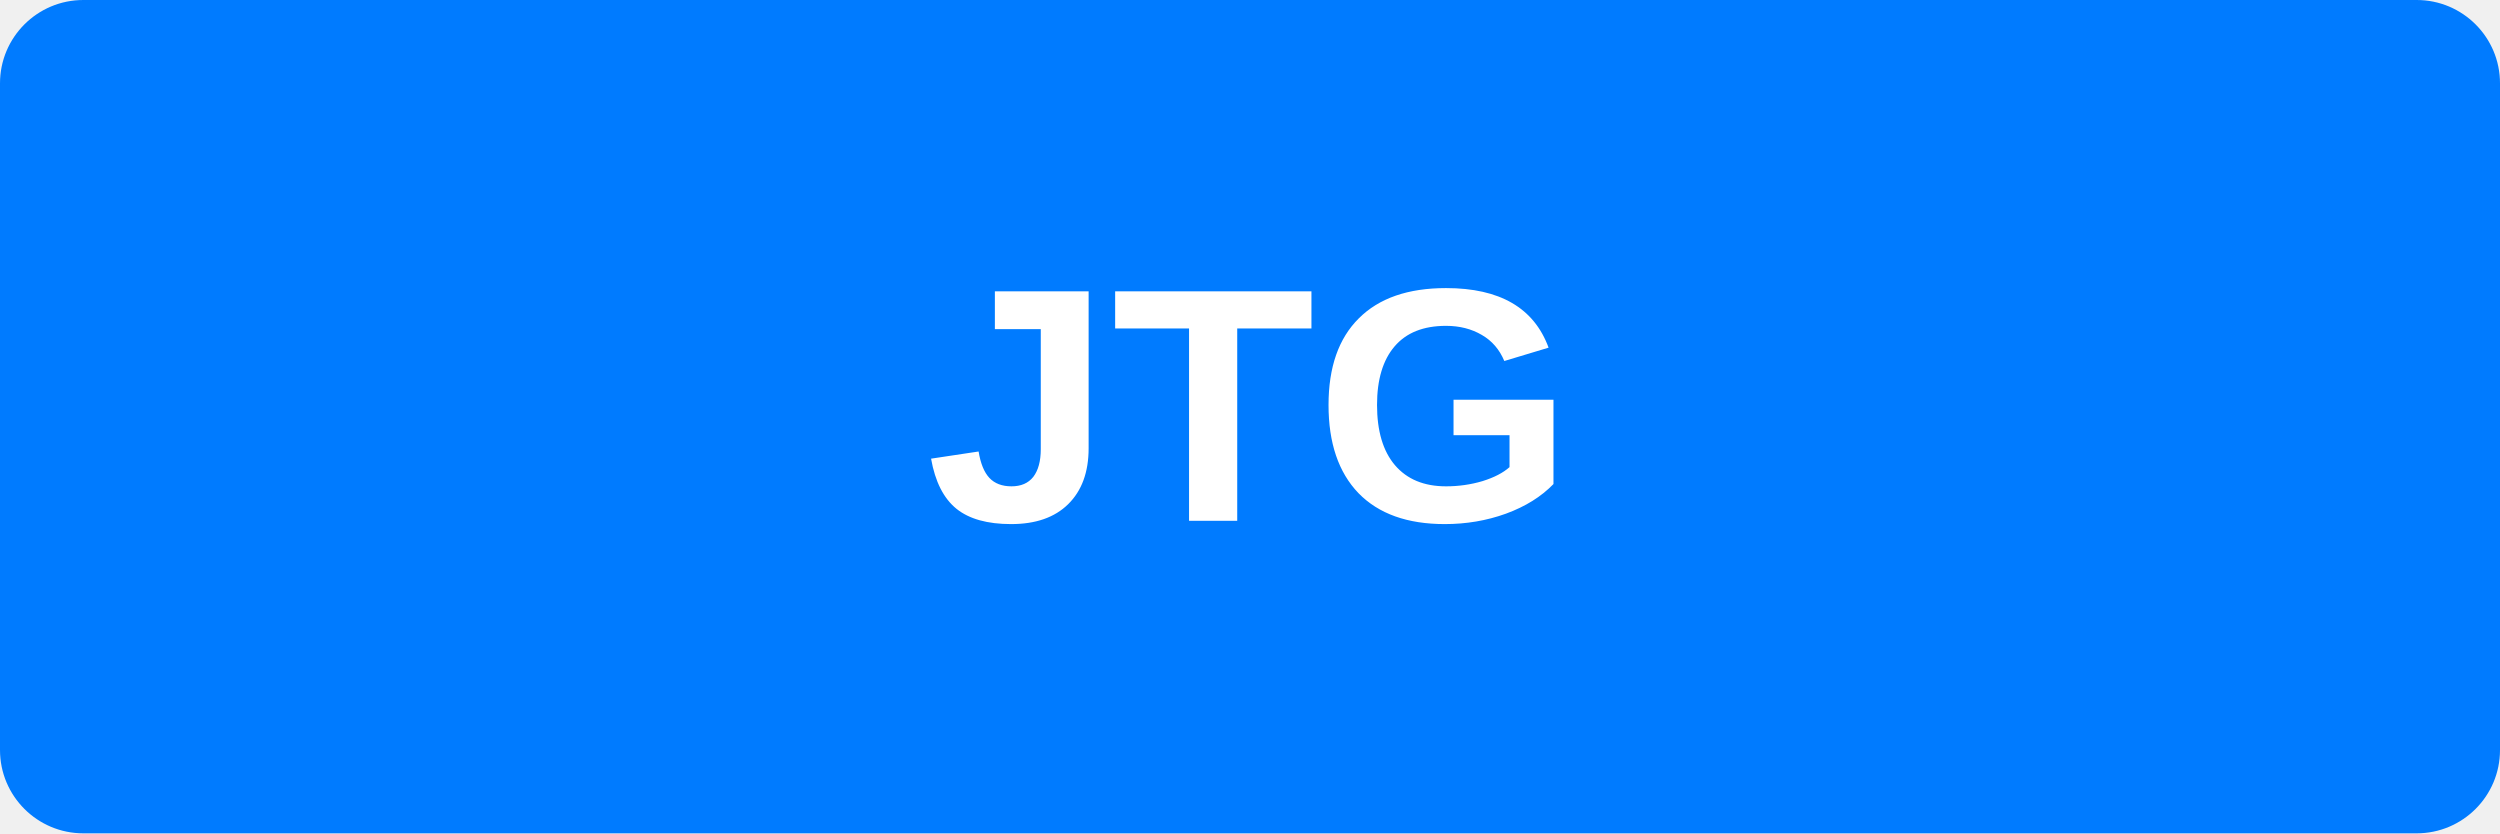
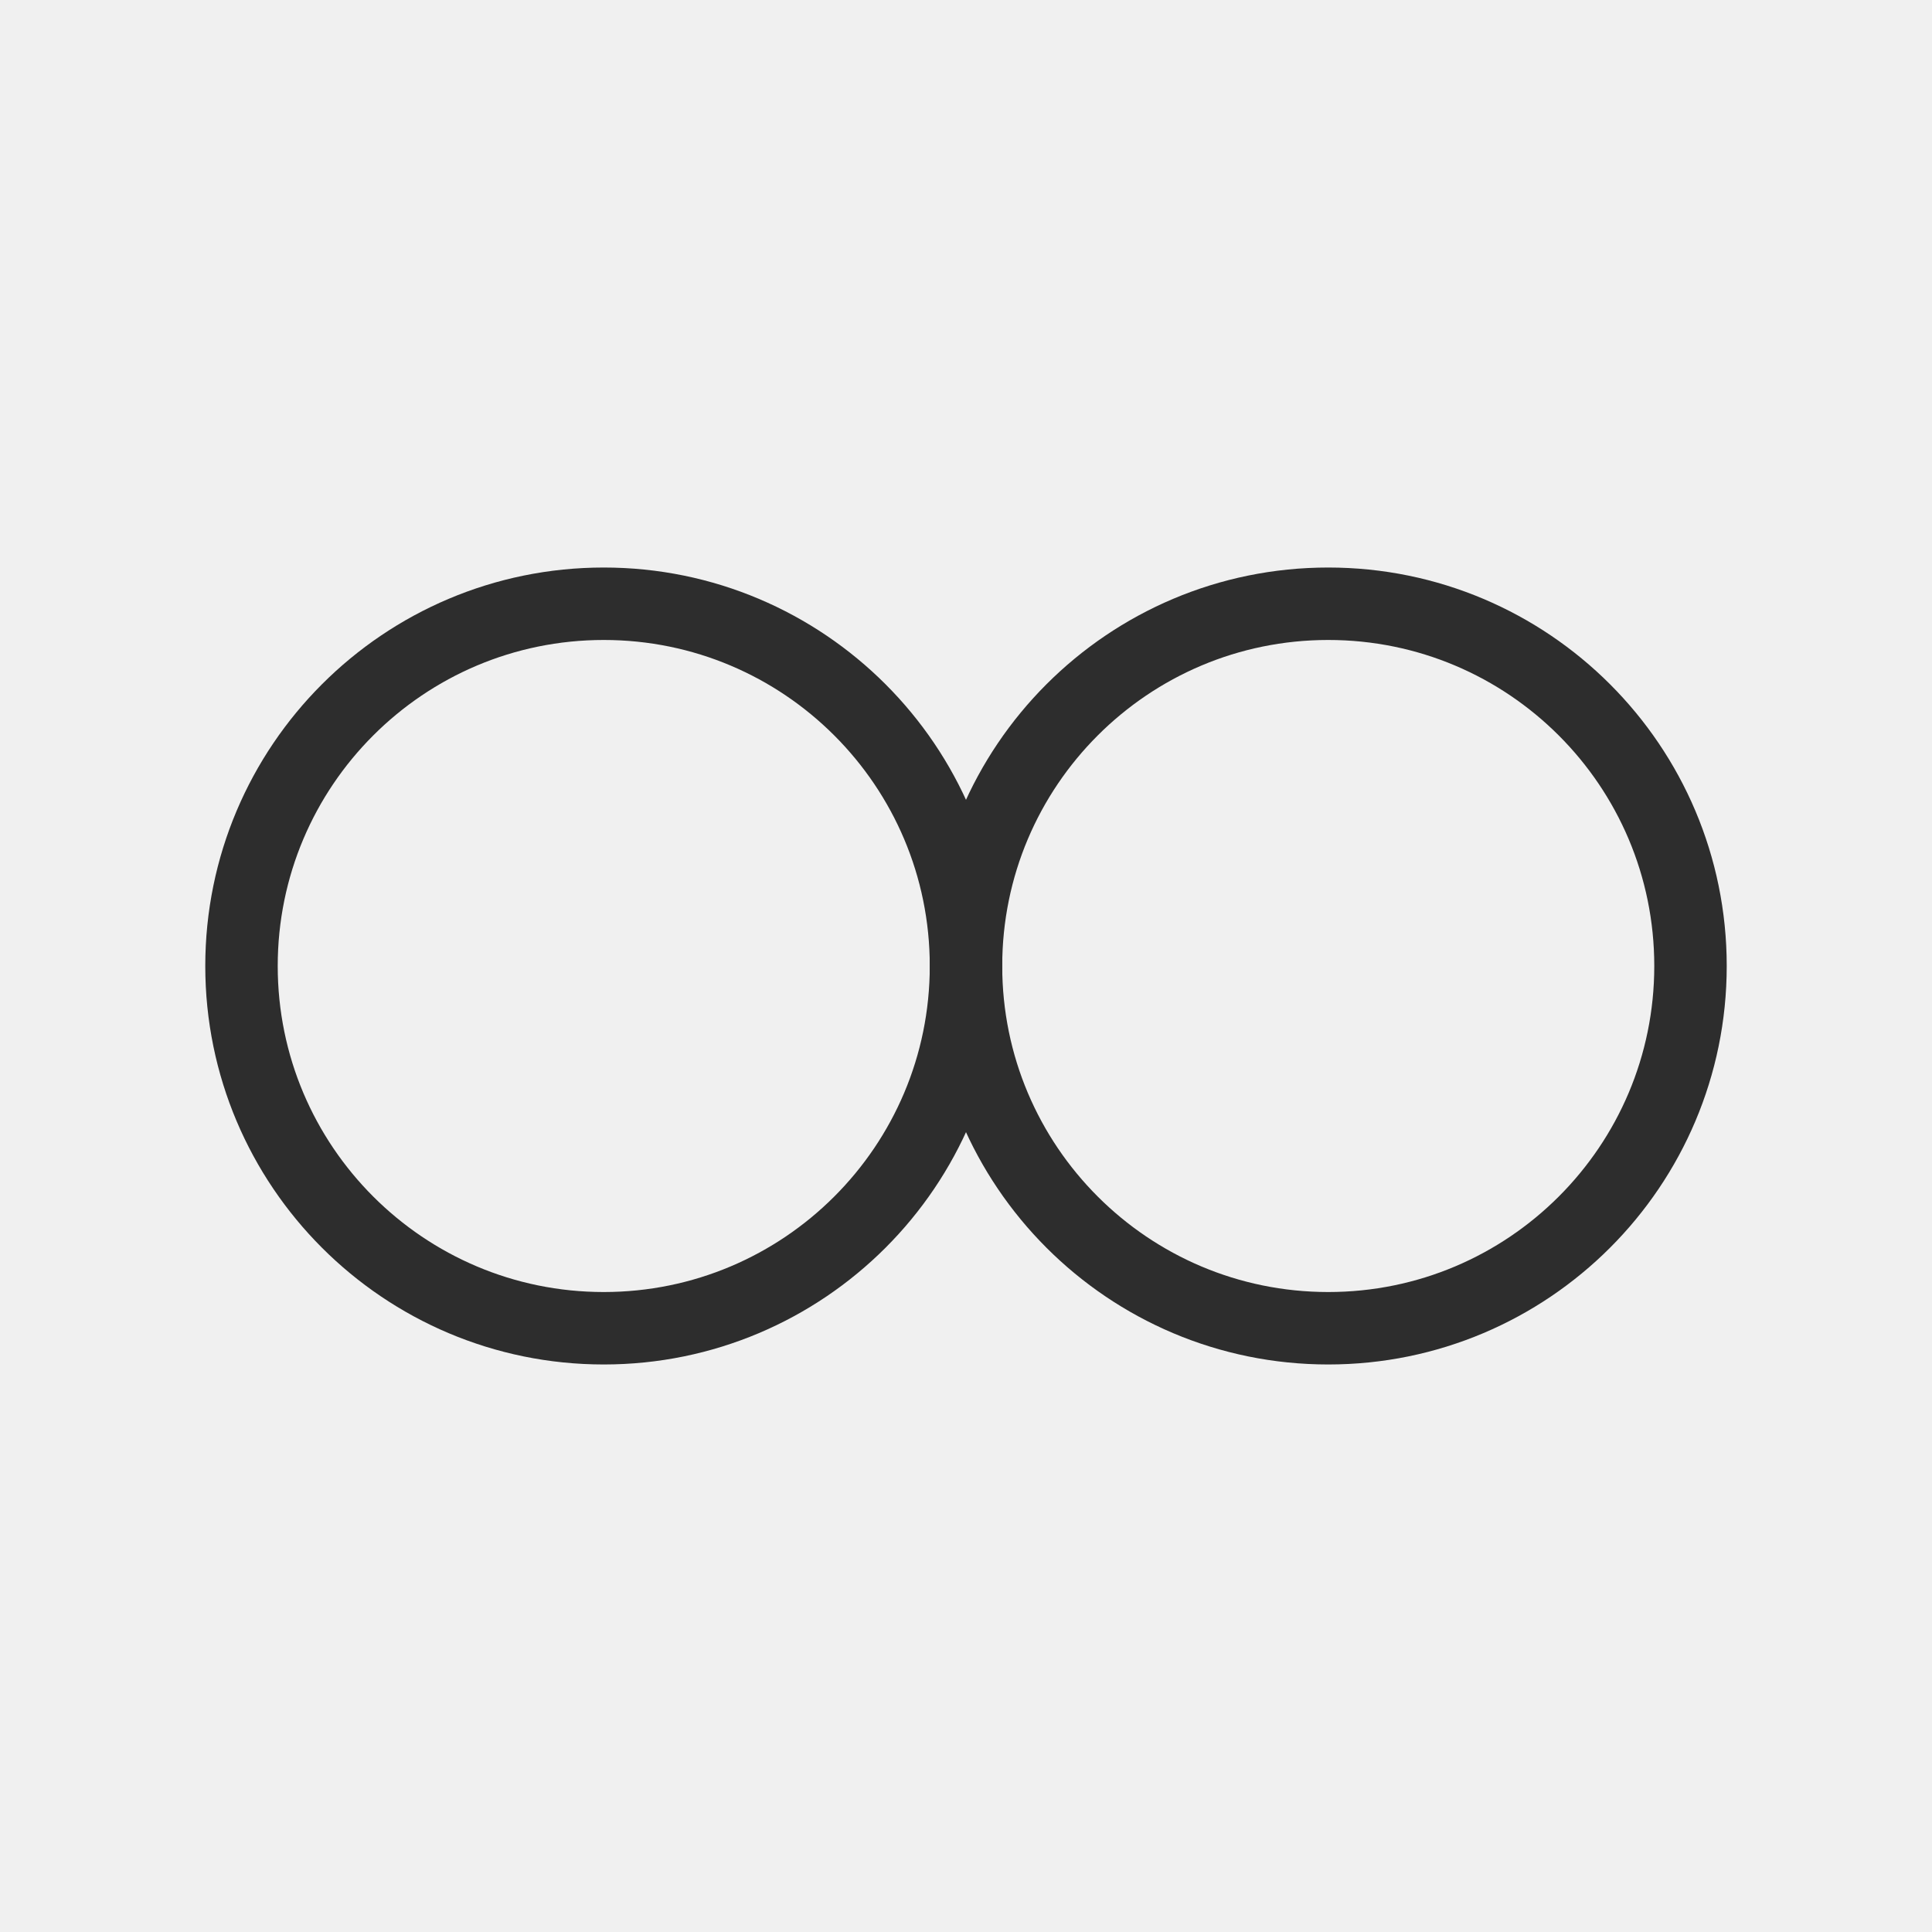
- <svg xmlns="http://www.w3.org/2000/svg" width="120" height="40" viewBox="0 0 120 40">
-   <rect width="120" height="40" fill="#007bff" rx="4" />
-   <text x="60" y="25" font-family="Arial, sans-serif" font-size="16" font-weight="bold" text-anchor="middle" fill="white">JTG</text>
+ <svg xmlns="http://www.w3.org/2000/svg" width="80" height="80" viewBox="0 0 80 80" fill="none">
+   <circle cx="25" cy="40" r="15" stroke="#2D2D2D" stroke-width="3" fill="none" />
+   <circle cx="55" cy="40" r="15" stroke="#2D2D2D" stroke-width="3" fill="none" />
+   <line x1="40" y1="40" x2="40" y2="40" stroke="#2D2D2D" stroke-width="3" />
+   <line x1="10" y1="40" x2="10" y2="40" stroke="#2D2D2D" stroke-width="3" />
+   <line x1="70" y1="40" x2="70" y2="40" stroke="#2D2D2D" stroke-width="3" />
</svg>
